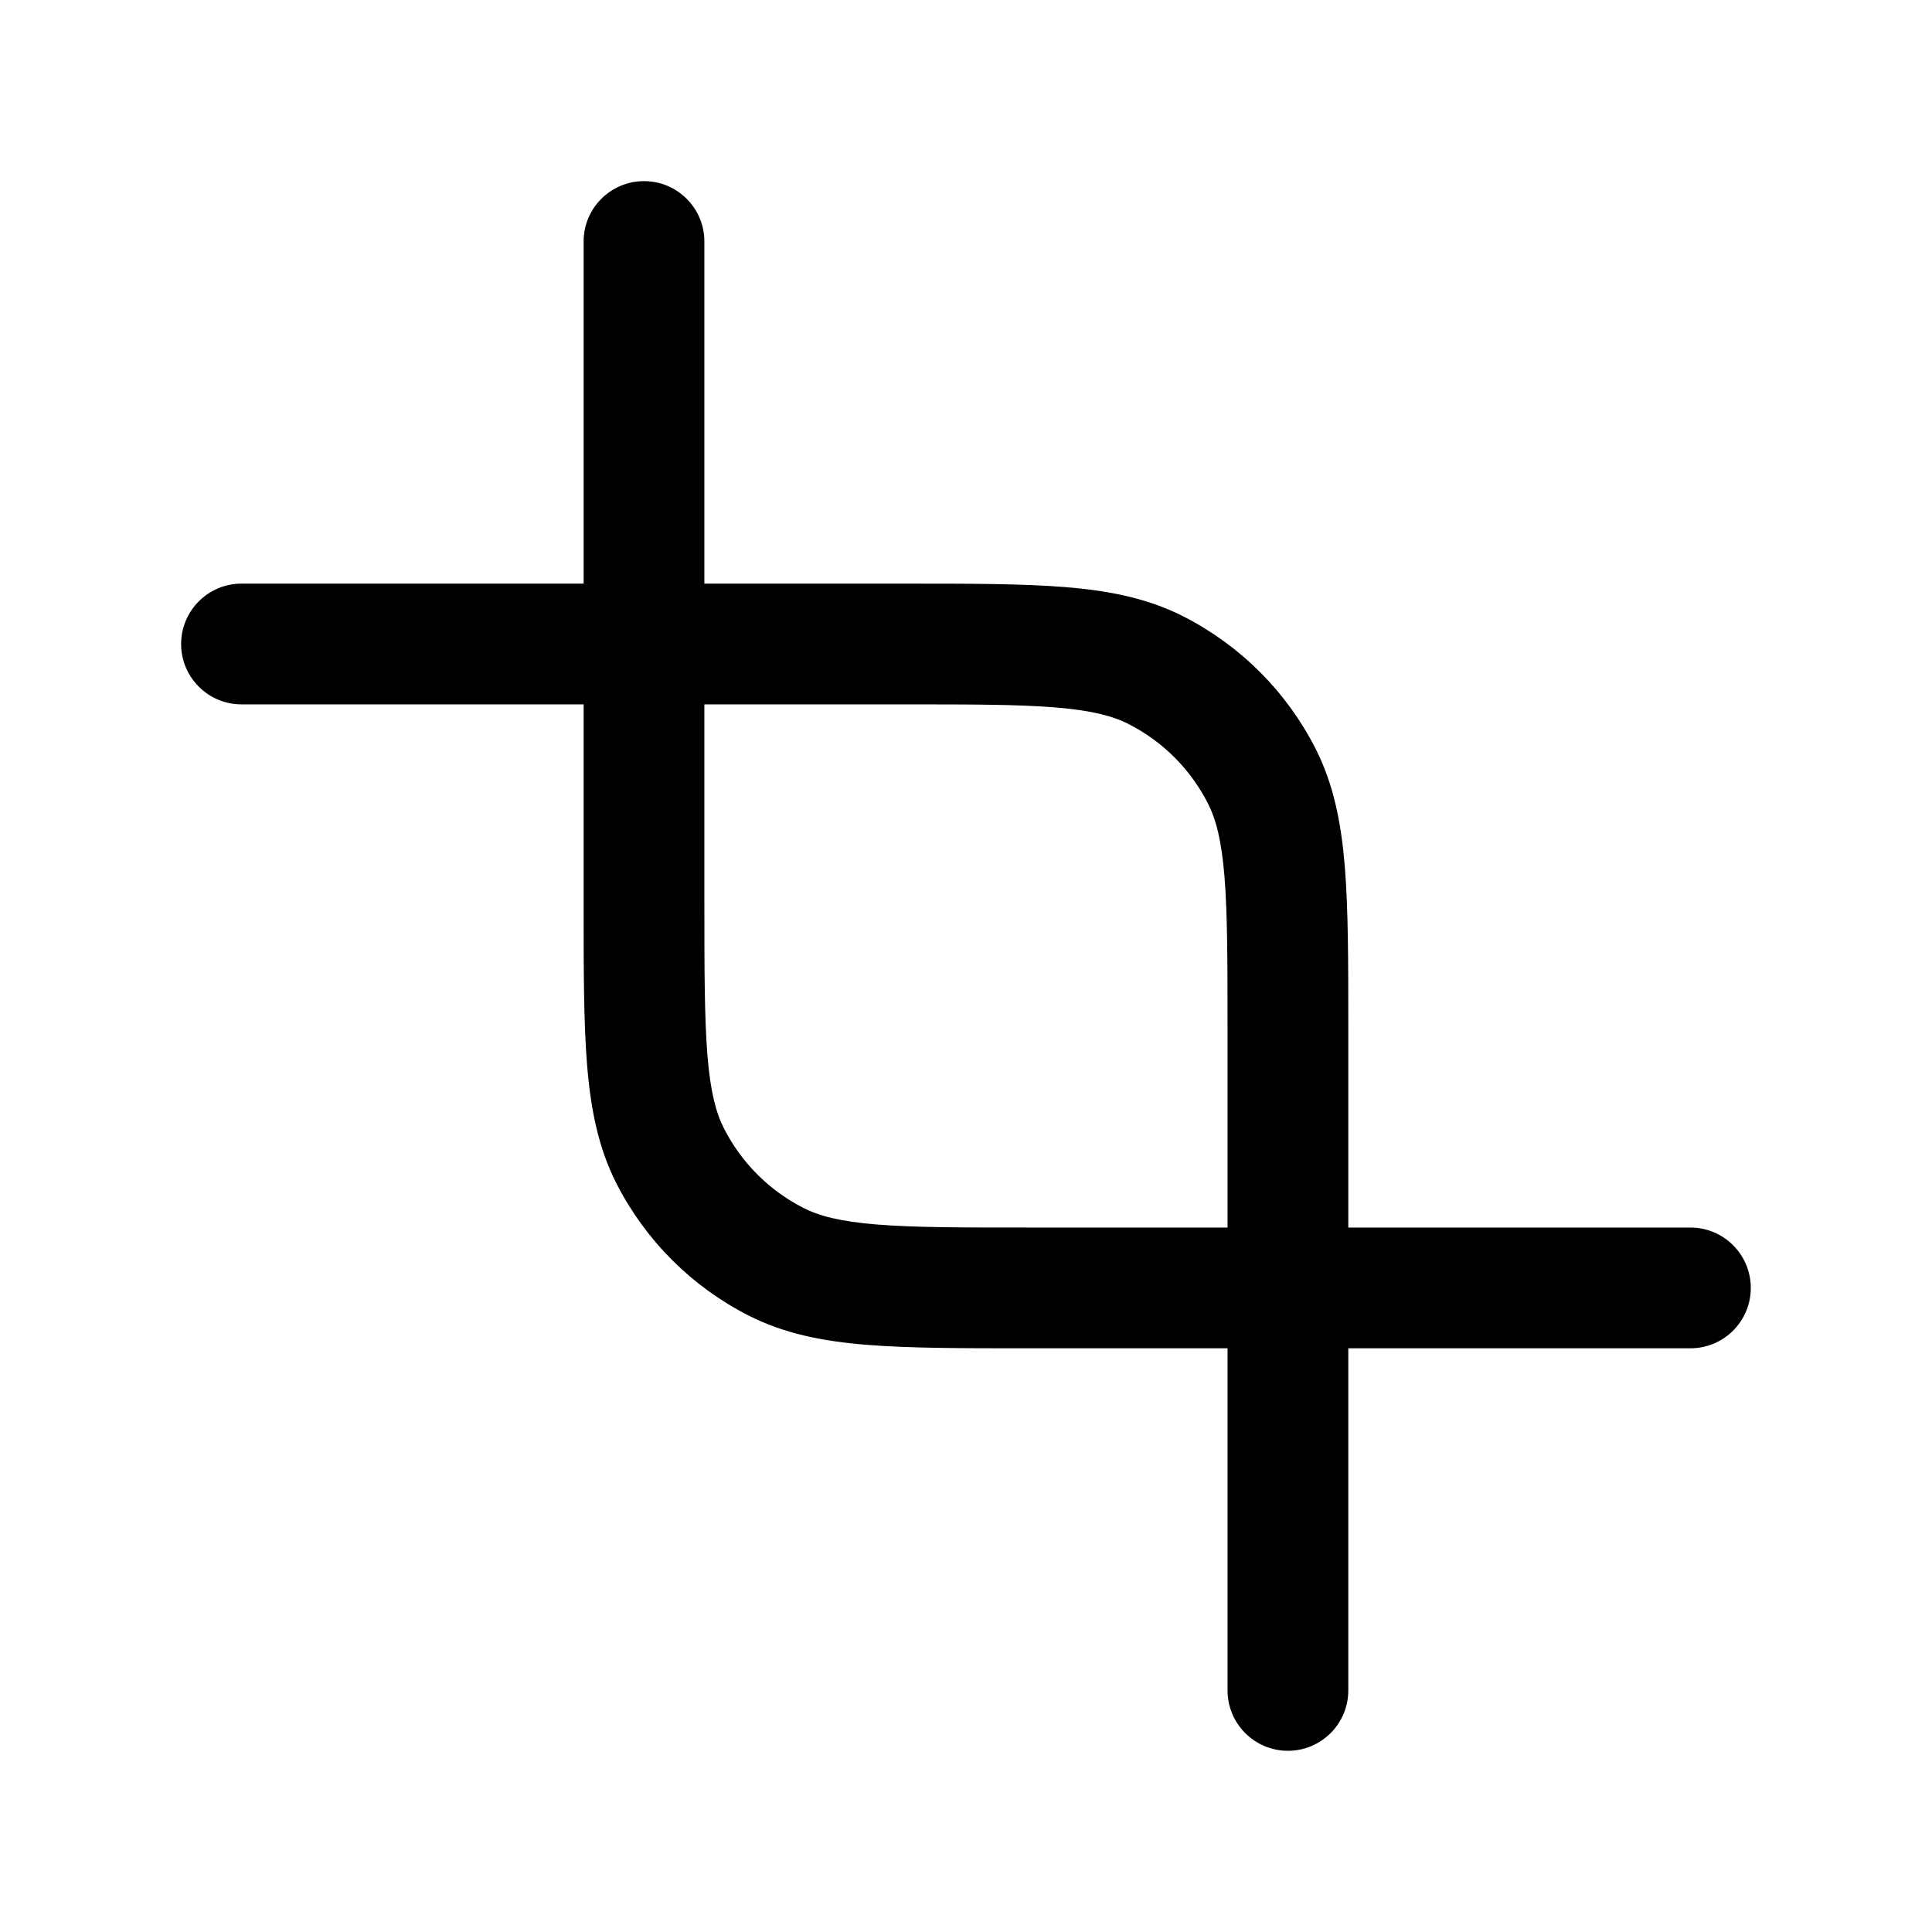
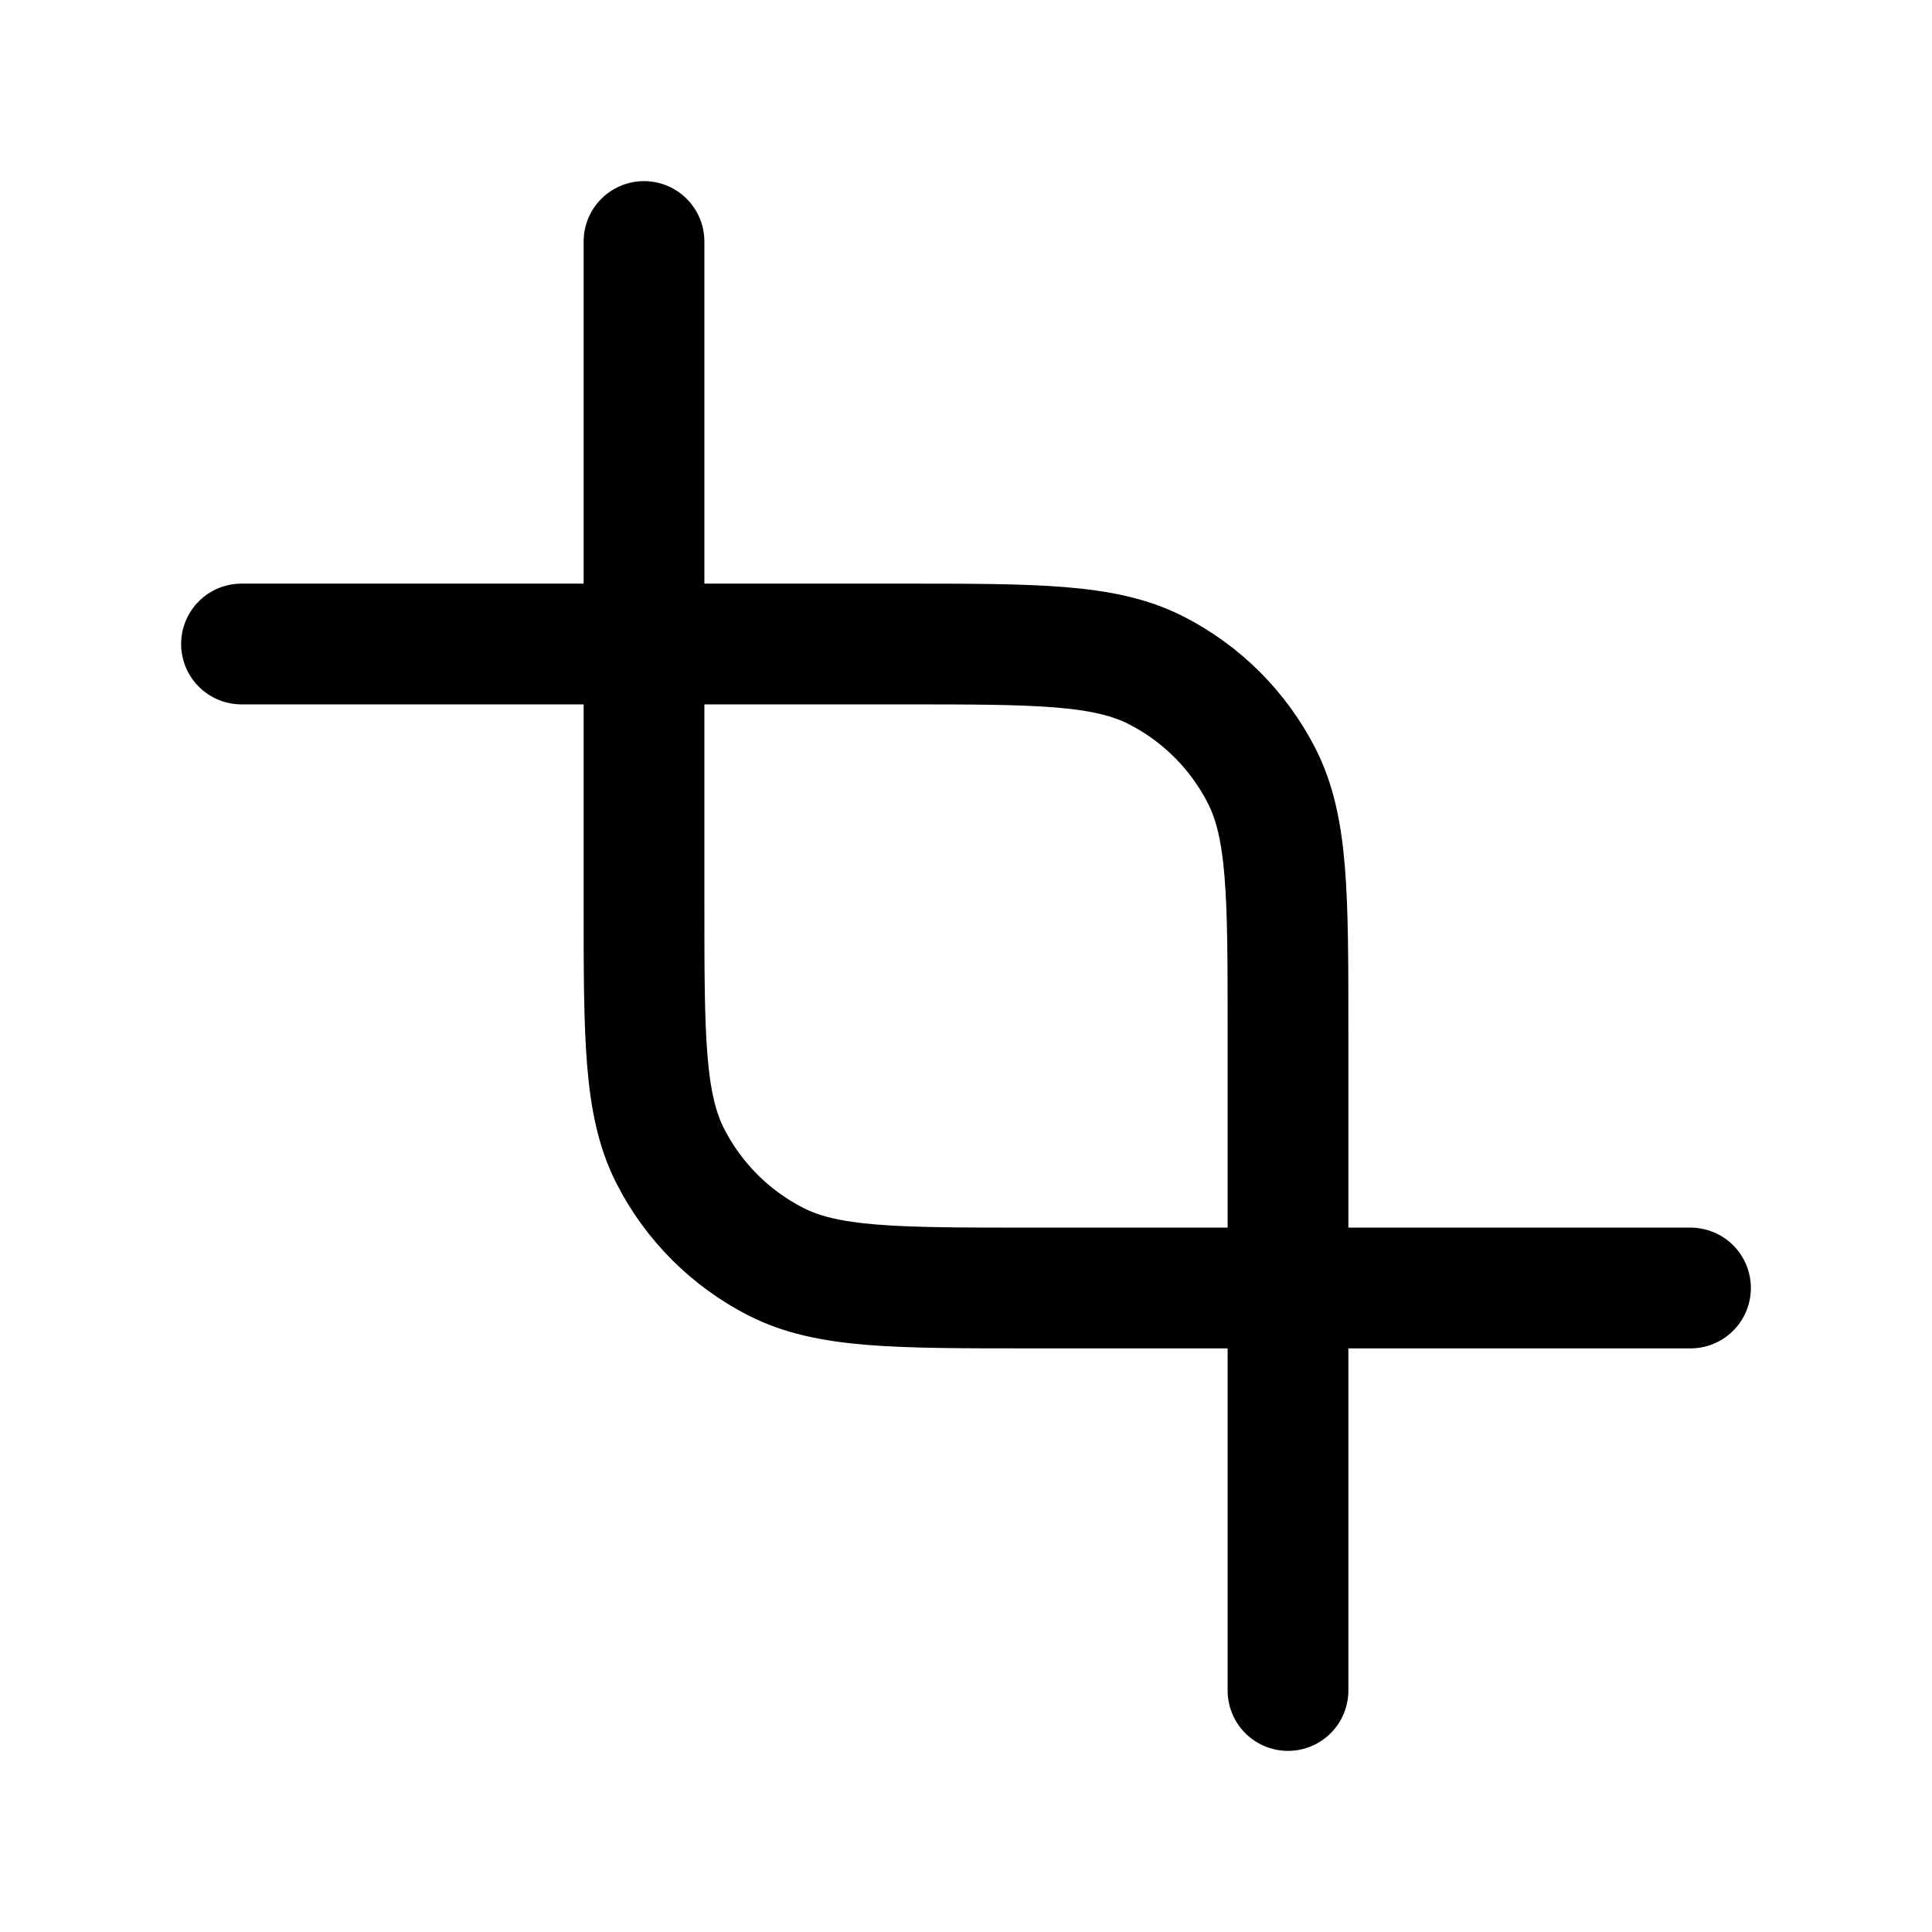
- <svg xmlns="http://www.w3.org/2000/svg" fill="none" height="24" viewBox="0 0 24 24" width="24">
-   <path clip-rule="evenodd" d="m8.75 3c0-.414-.336-.75-.75-.75s-.75.336-.75.75v4.25h-4.25c-.414 0-.75.336-.75.75s.336.75.75.75h4.25v2.45.032c-0.0.813-0 1.468.043 1.999.045.547.139 1.027.365 1.471.36.706.933 1.279 1.639 1.639.444.226.924.321 1.471.365.531.043 1.187.043 1.999.043h.032 2.45v4.25c0 .414.336.75.75.75s.75-.336.75-.75v-4.25h4.25c.414 0 .75-.336.75-.75s-.336-.75-.75-.75h-4.25v-2.45-.032c0-.813 0-1.468-.043-1.999-.045-.547-.139-1.027-.365-1.471-.36-.706-.933-1.279-1.639-1.639-.444-.226-.924-.321-1.471-.365-.531-.043-1.187-.043-1.999-.043h-.032-2.45zm0 5.75v2.45c0 .853.001 1.447.038 1.909.037.454.106.715.207.912.216.423.56.767.983.983.197.101.458.17.912.207.463.038 1.057.038 1.909.038h2.45v-2.45c0-.853-.001-1.447-.038-1.909-.037-.454-.106-.715-.207-.912-.216-.423-.56-.768-.983-.983-.198-.101-.458-.17-.912-.207-.463-.038-1.057-.038-1.909-.038z" fill="#000" fill-rule="evenodd" />
+ <svg xmlns="http://www.w3.org/2000/svg" width="24" height="24" viewBox="0 0 24 24" fill="none">
+   <path d="M16 21V12.8C16 11.12 16 10.28 15.673 9.638C15.385 9.074 14.927 8.615 14.362 8.327C13.72 8 12.88 8 11.2 8H3" stroke="black" stroke-width="1.5" stroke-linecap="round" stroke-linejoin="round" />
+   <path d="M8 3V11.2C8 12.88 8 13.72 8.327 14.362C8.615 14.927 9.074 15.385 9.638 15.673C10.28 16 11.12 16 12.8 16H21" stroke="black" stroke-width="1.5" stroke-linecap="round" stroke-linejoin="round" />
</svg>
